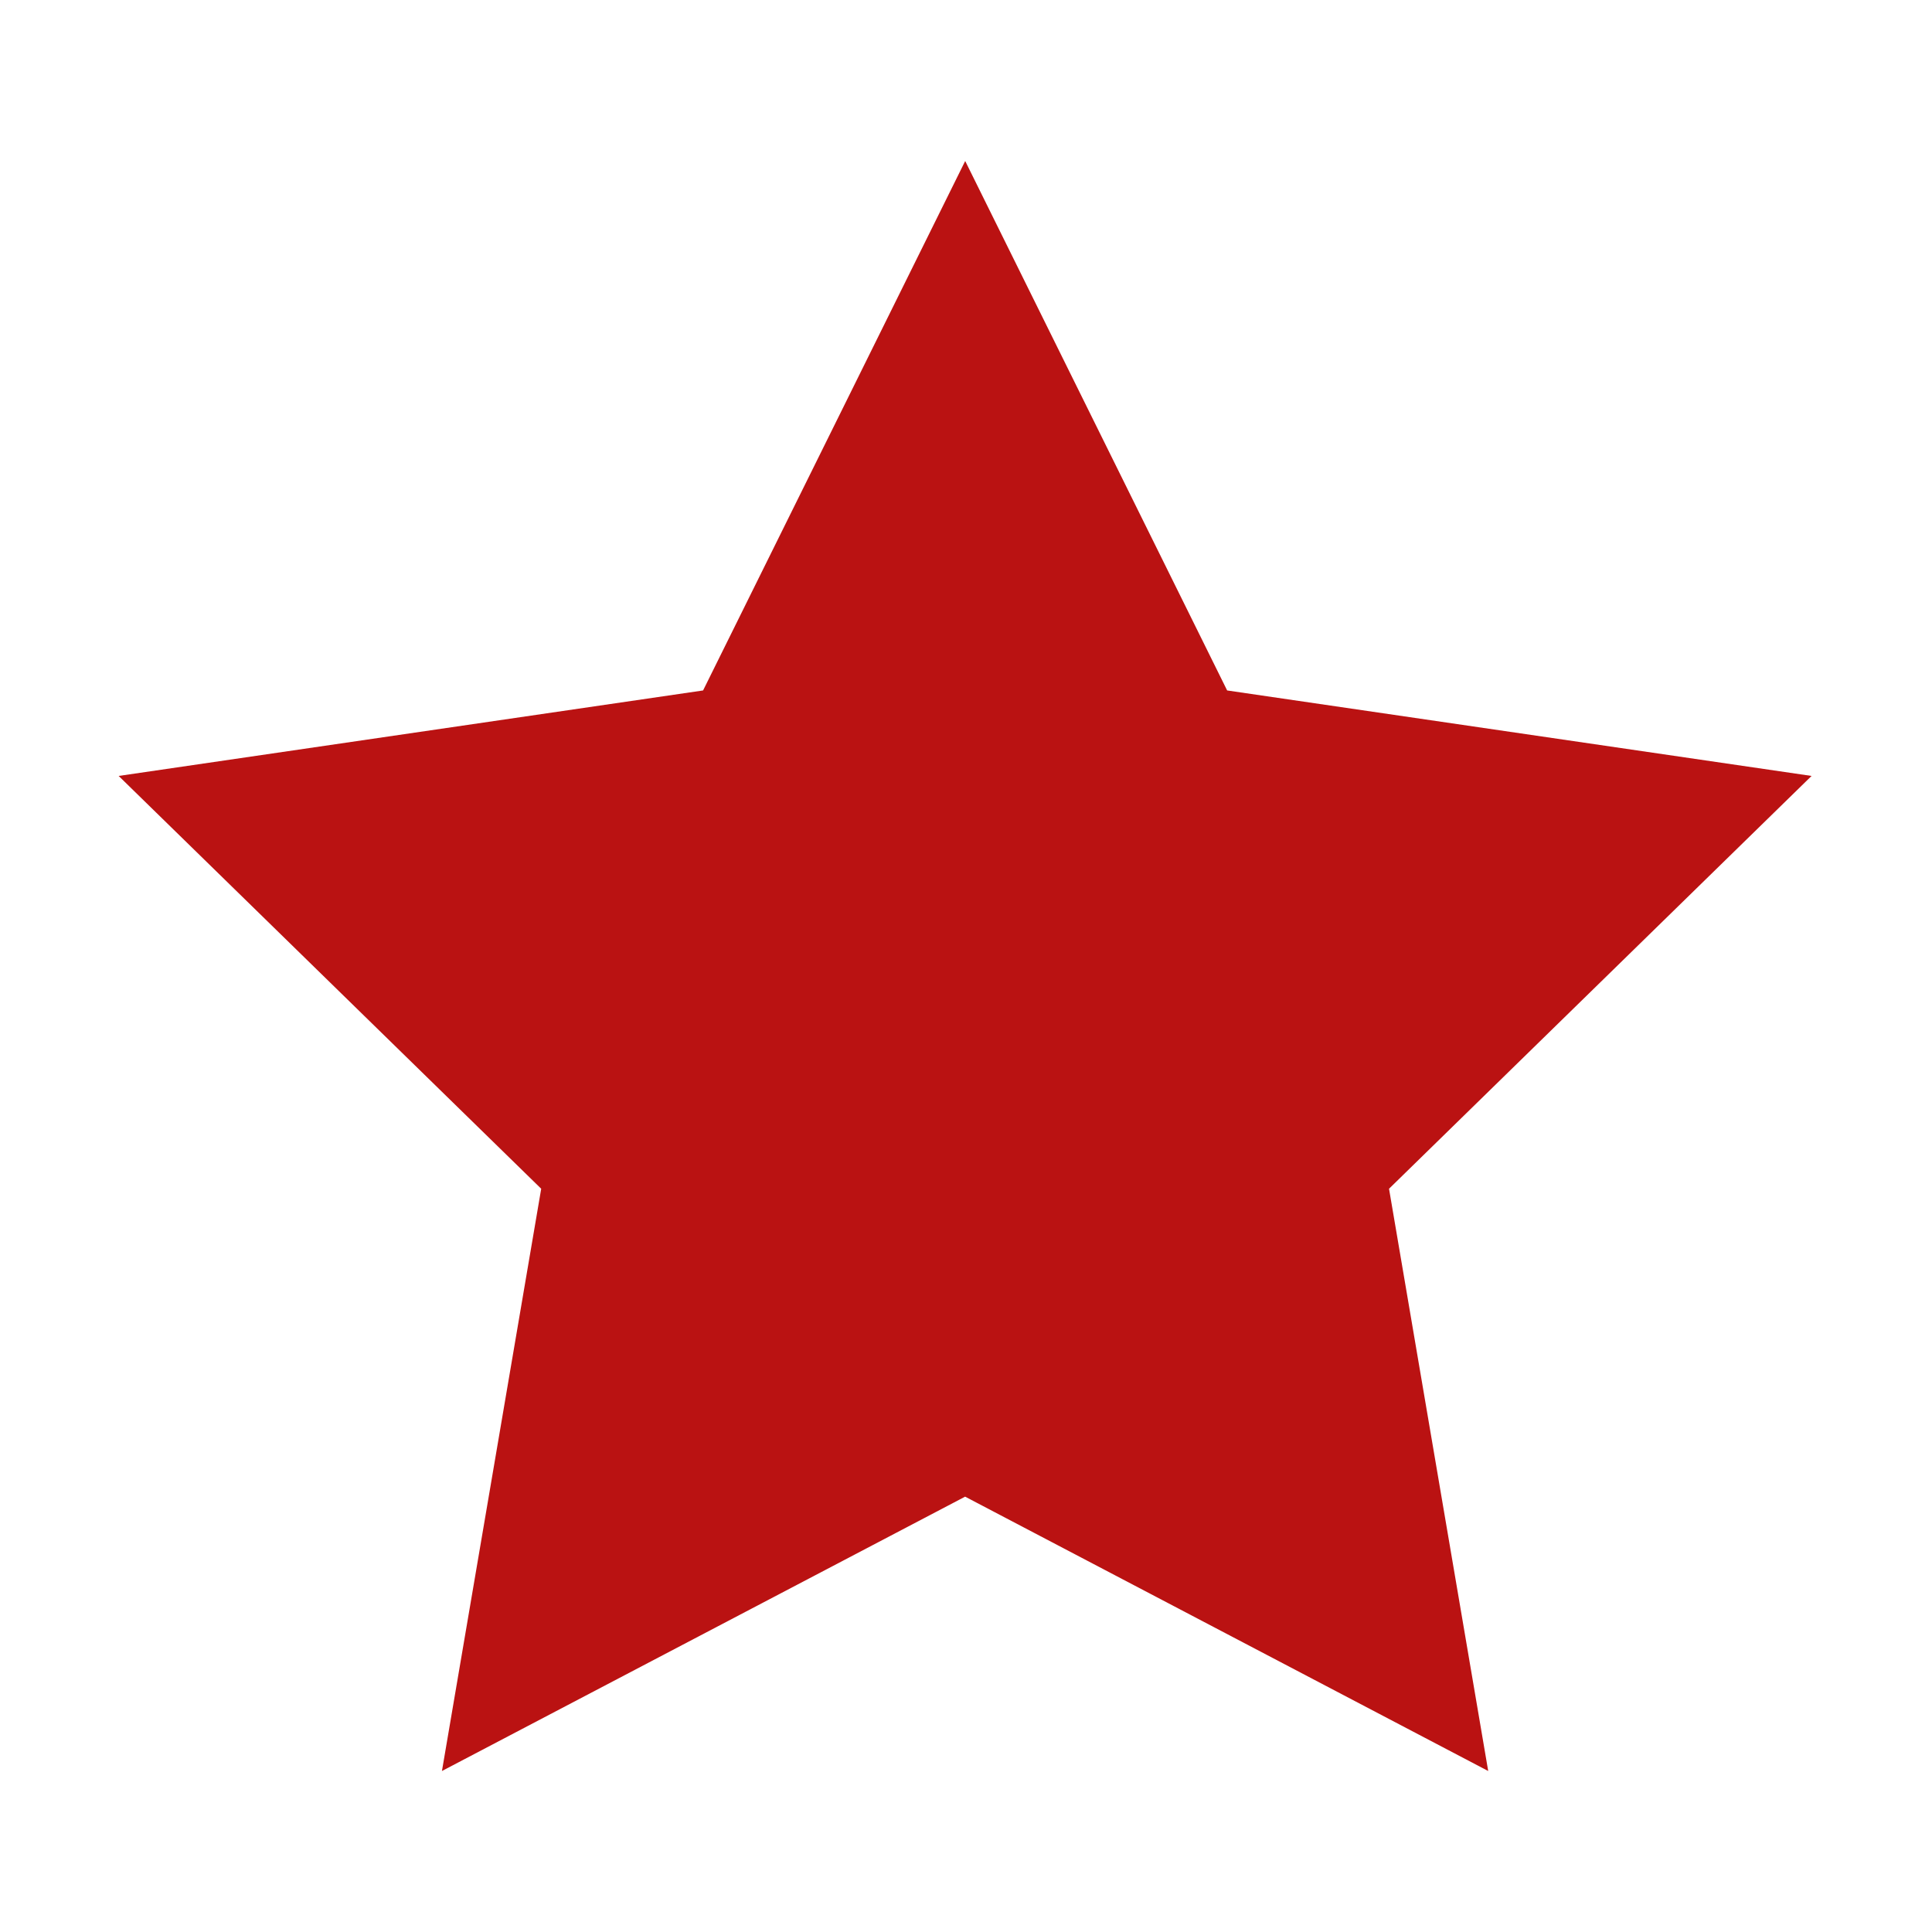
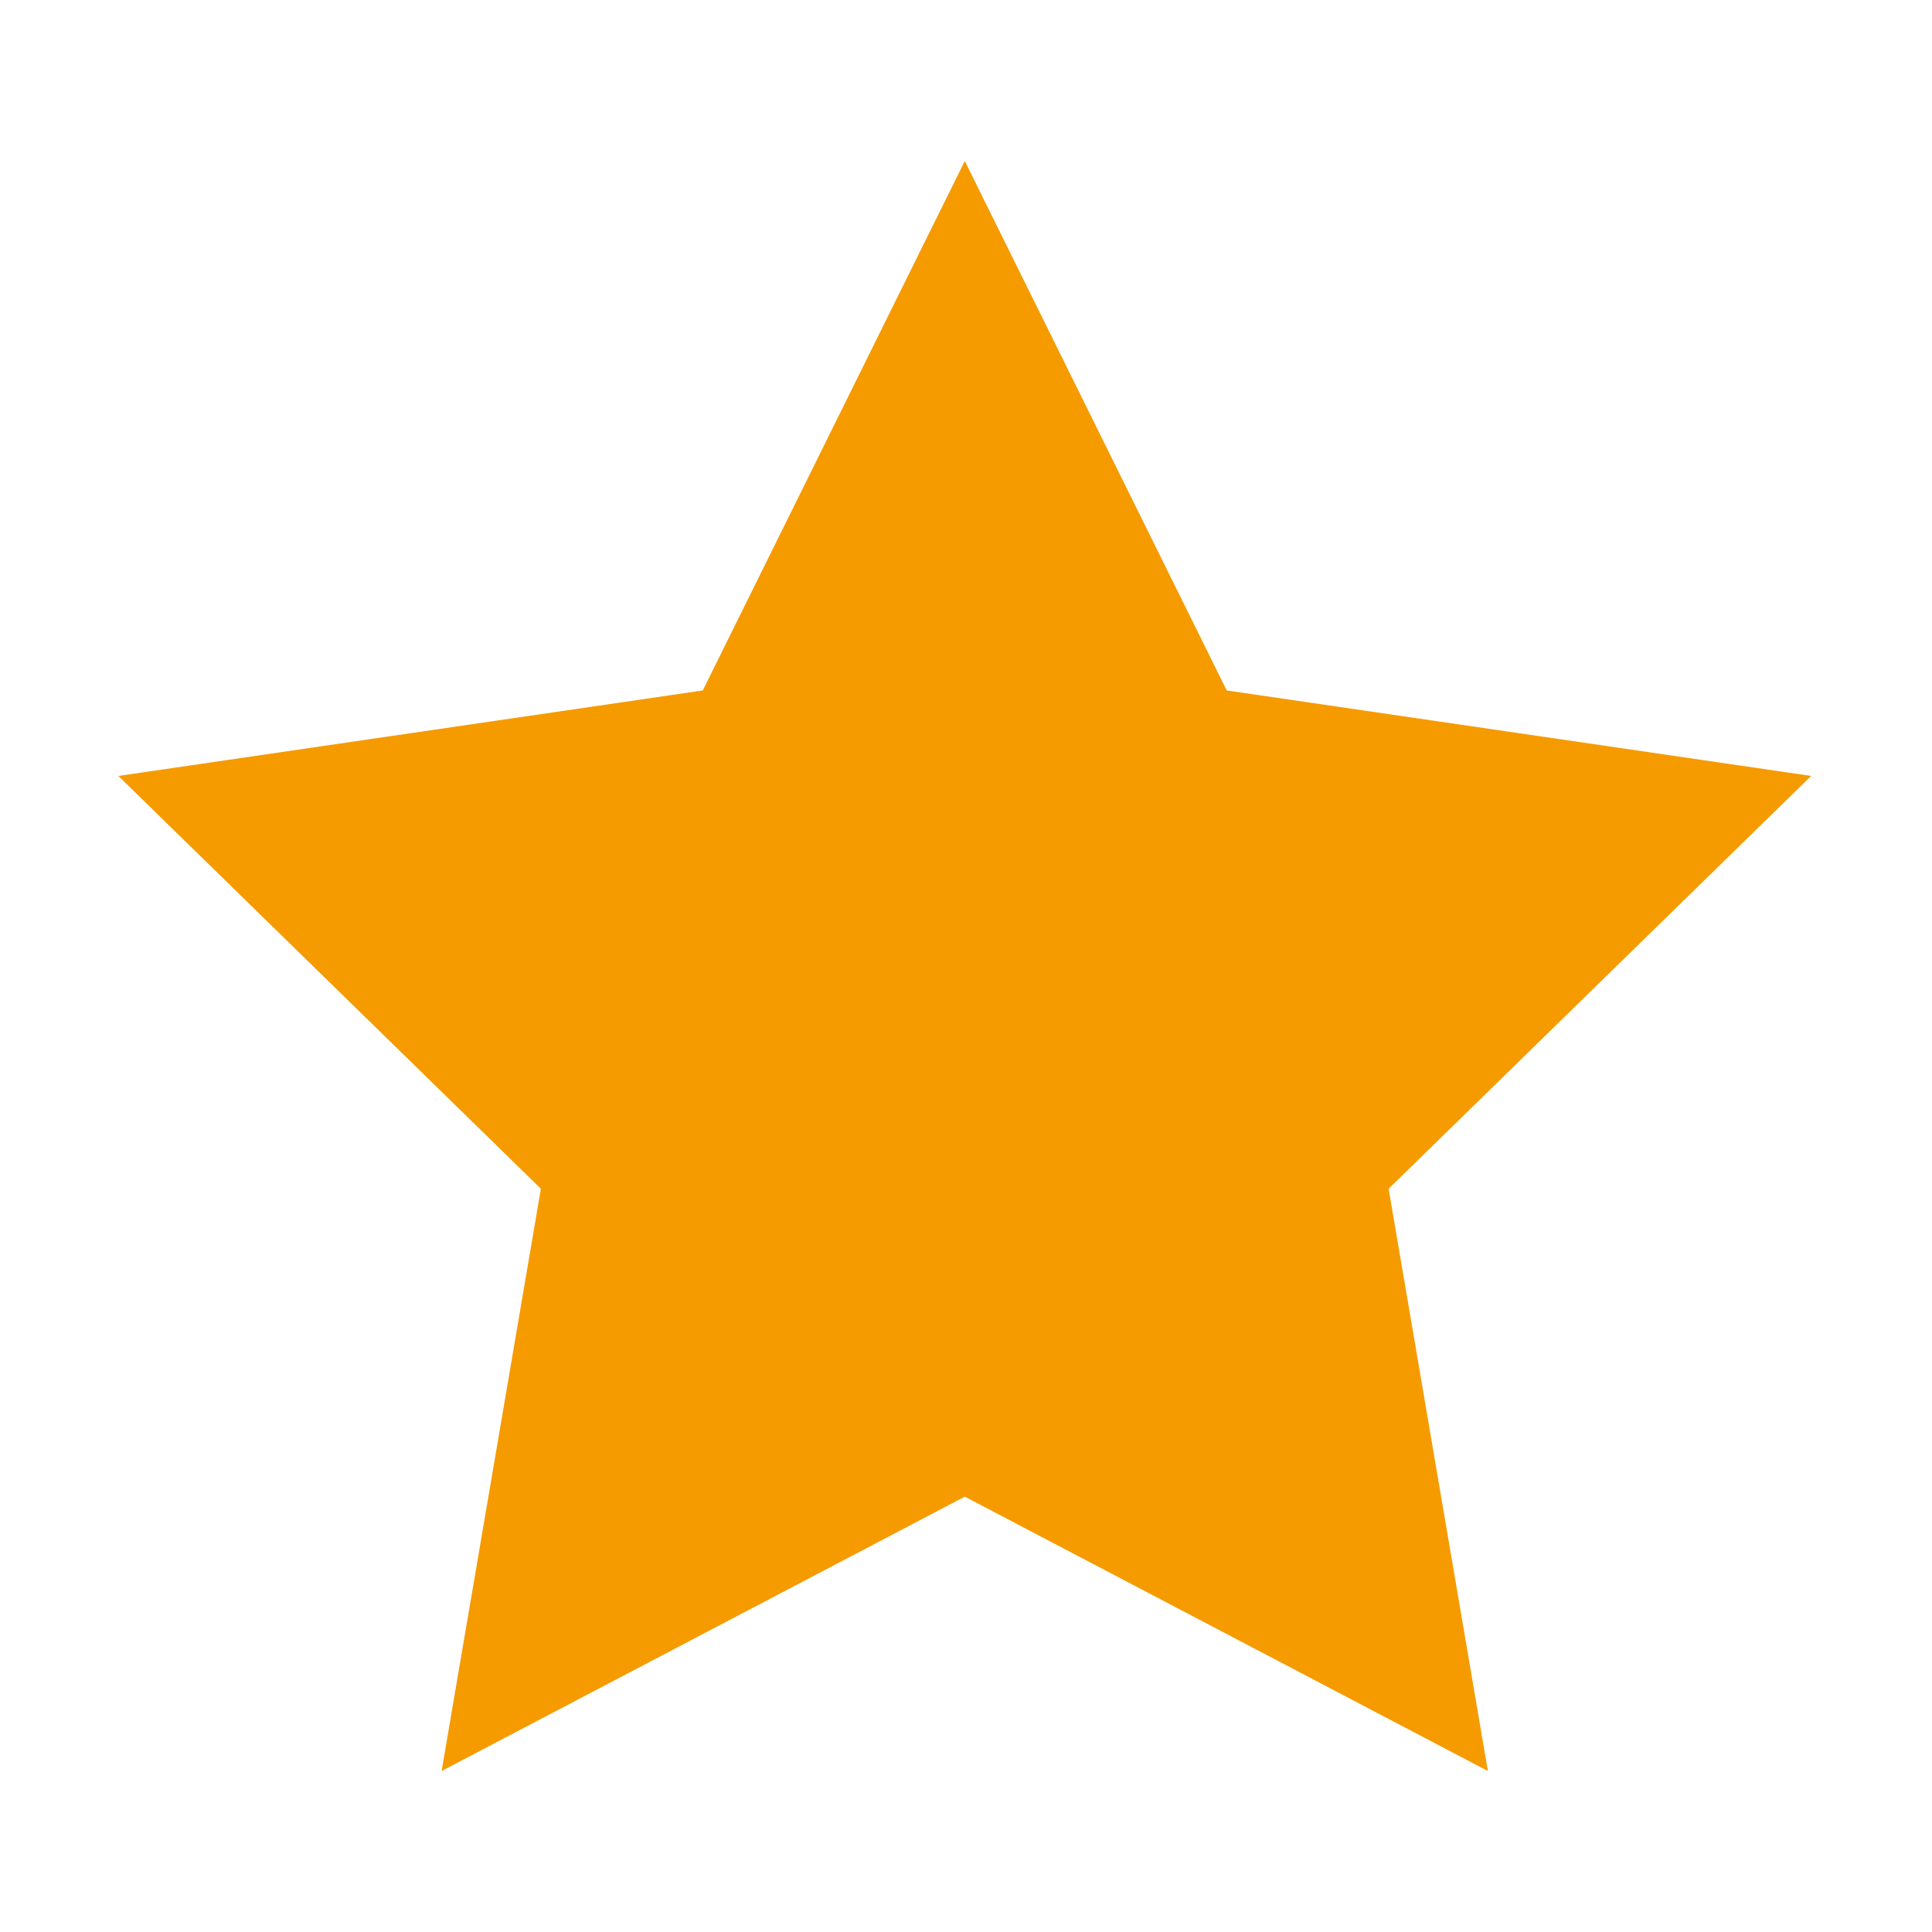
- <svg xmlns="http://www.w3.org/2000/svg" width="24" height="24" viewBox="0 0 24 24">
-   <g fill="none" fill-rule="evenodd">
-     <path d="M0 0h24v24H0z" />
-     <path fill="#ba1212" d="M11.989 18.592L5.49 22l1.233-7.233-5.249-5.128 7.26-1.062L11.99 2l3.254 6.577 7.26 1.062-5.249 5.128L18.487 22z" />
+ <svg xmlns="http://www.w3.org/2000/svg" xmlns:xlink="http://www.w3.org/1999/xlink" width="24px" height="24px" viewBox="0 0 24 24" version="1.1">
+   <defs>
+     <rect width="24" height="24" id="artboard_1" />
+     <clipPath id="clip_1">
+       <use xlink:href="#artboard_1" clip-rule="evenodd" />
+     </clipPath>
+   </defs>
+   <g id="star" clip-path="url(#clip_1)">
+     <path d="M0 0L24 0L24 24L0 24L0 0Z" id="Rectangle-2" fill="none" stroke="none" />
+     <path d="M10.515 16.592L4.016 20L5.249 12.767L-1.4592e-16 7.639L7.26 6.577L10.515 0L13.769 6.577L21.029 7.639L15.78 12.767L17.013 20L10.515 16.592Z" transform="translate(1.47 2)" id="Star" fill="#F59B00" stroke="none" />
  </g>
</svg>
